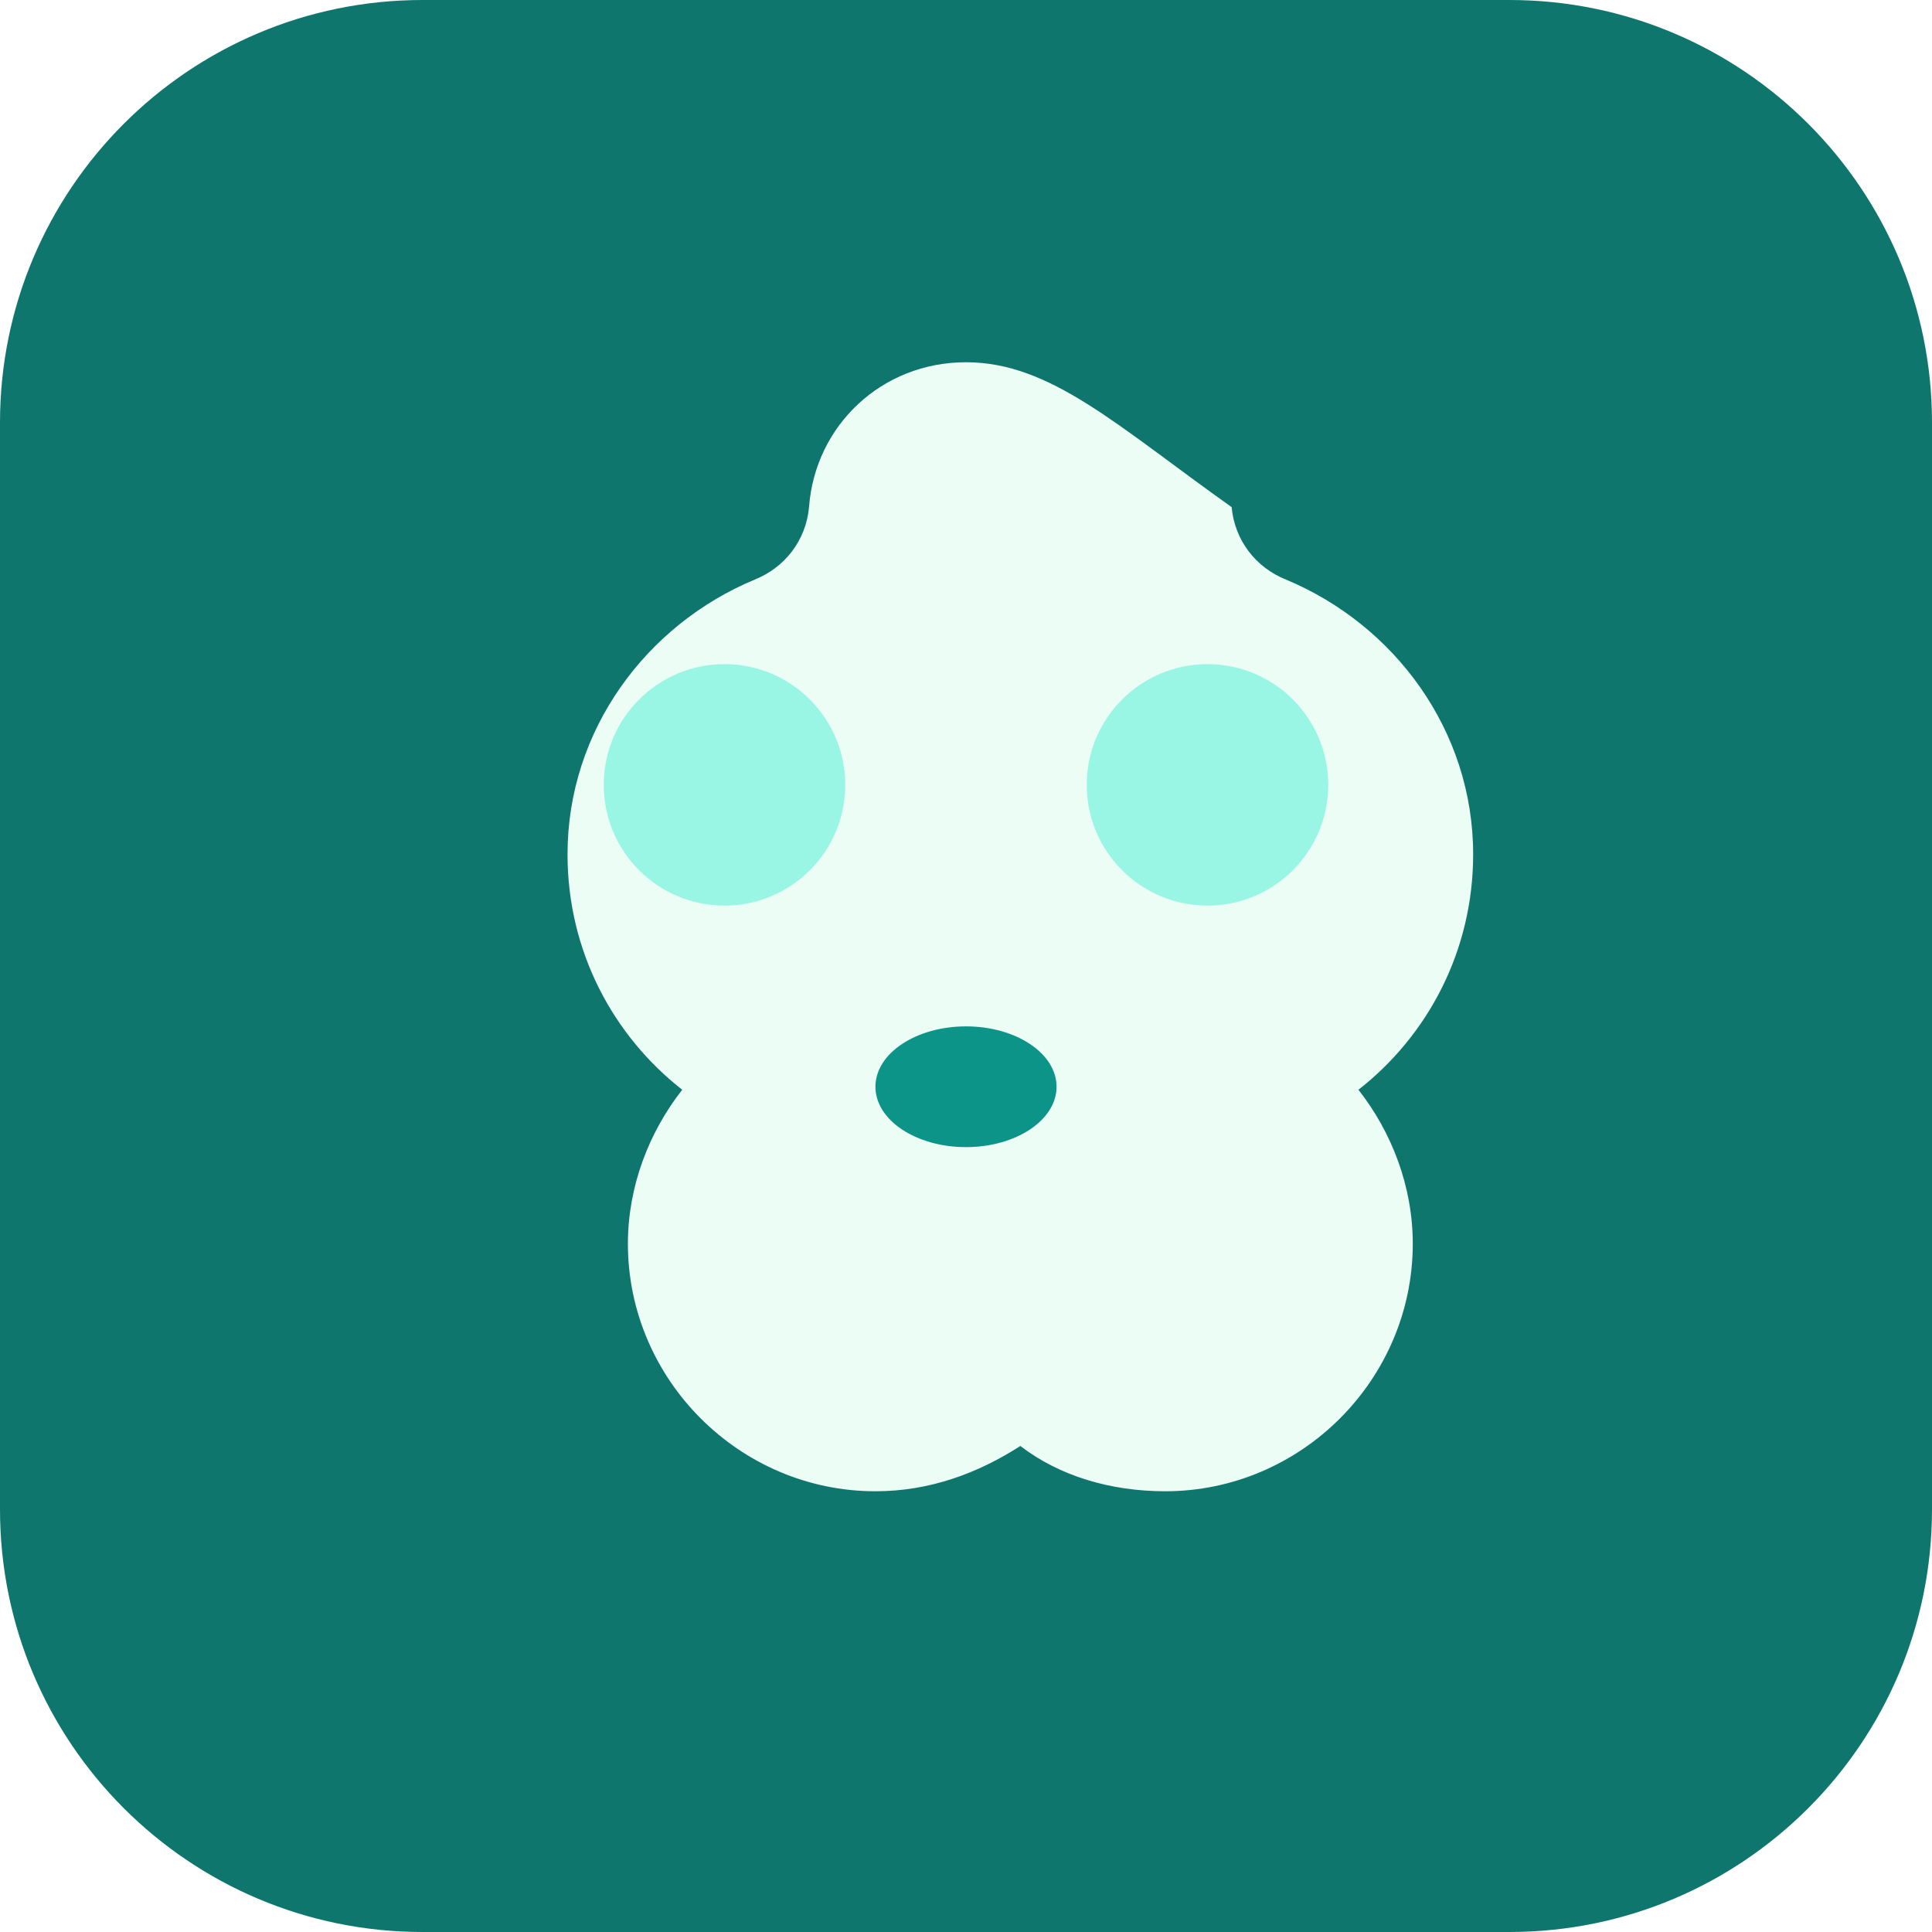
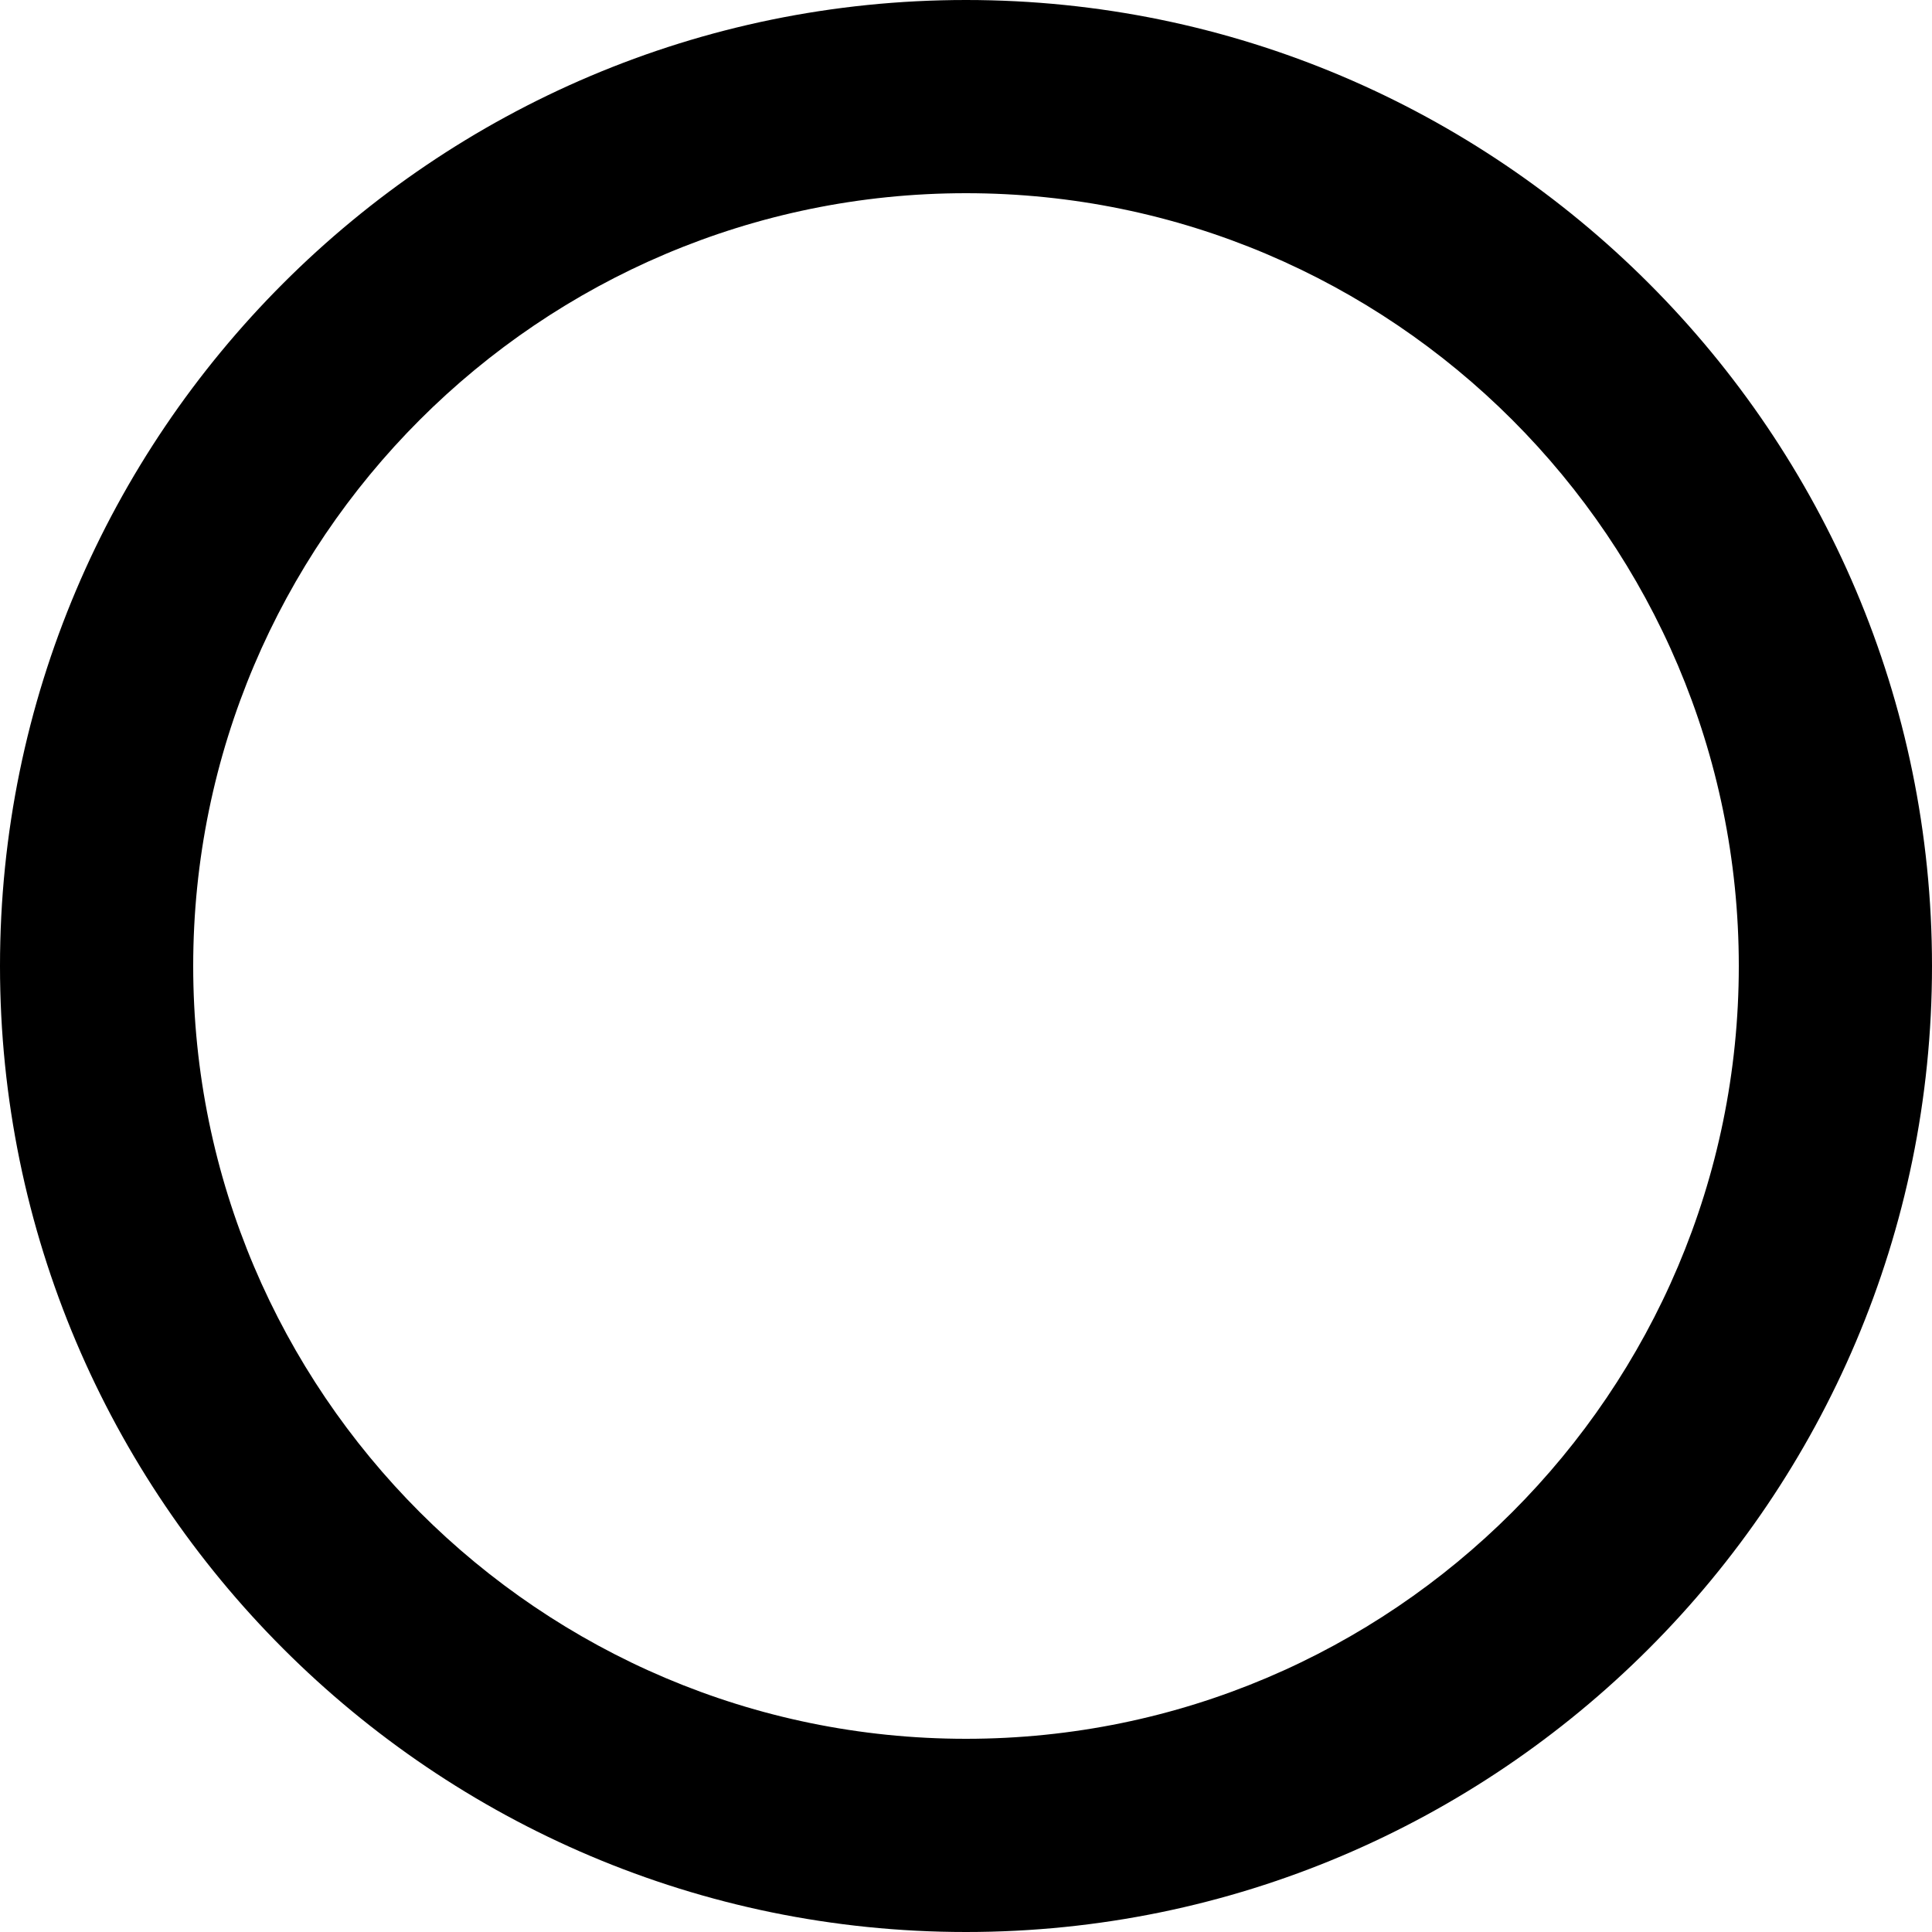
- <svg xmlns="http://www.w3.org/2000/svg" viewBox="0 0 64 64" fill="none" aria-hidden="true">
-   <rect width="64" height="64" rx="14" fill="#0f766e" />
-   <path fill="#ecfdf5" d="M32 12c-2.8 0-5 2.1-5.2 4.8-.1 1.1-.8 2-1.8 2.4-3.6 1.5-6.2 5-6.2 9.1 0 3.2 1.5 6 3.8 7.8-1.1 1.4-1.8 3.2-1.8 5.1 0 4.5 3.7 8.2 8.2 8.2 1.8 0 3.4-.6 4.8-1.5 1.3 1 3 1.5 4.8 1.5 4.5 0 8.2-3.7 8.2-8.2 0-1.9-.7-3.7-1.8-5.1 2.3-1.8 3.8-4.6 3.8-7.8 0-4.1-2.6-7.6-6.2-9.1-1-.4-1.7-1.3-1.8-2.4C37 14.1 34.8 12 32 12Z" />
-   <circle cx="24" cy="26" r="4" fill="#99f6e4" />
-   <circle cx="40" cy="26" r="4" fill="#99f6e4" />
-   <ellipse cx="32" cy="36" rx="3" ry="2" fill="#0d9488" />
+ <svg xmlns="http://www.w3.org/2000/svg" fill="#000000" height="800px" width="800px" version="1.1" id="Capa_1" viewBox="0 0 300 300" xml:space="preserve">
+   <path d="M150,0C67.29,0,0,67.29,0,150s67.29,150,150,150s150-67.29,150-150S232.71,0,150,0z M150,270c-66.169,0-120-53.832-120-120  S83.831,30,150,30s120,53.832,120,120S216.168,270,150,270z" />
</svg>
